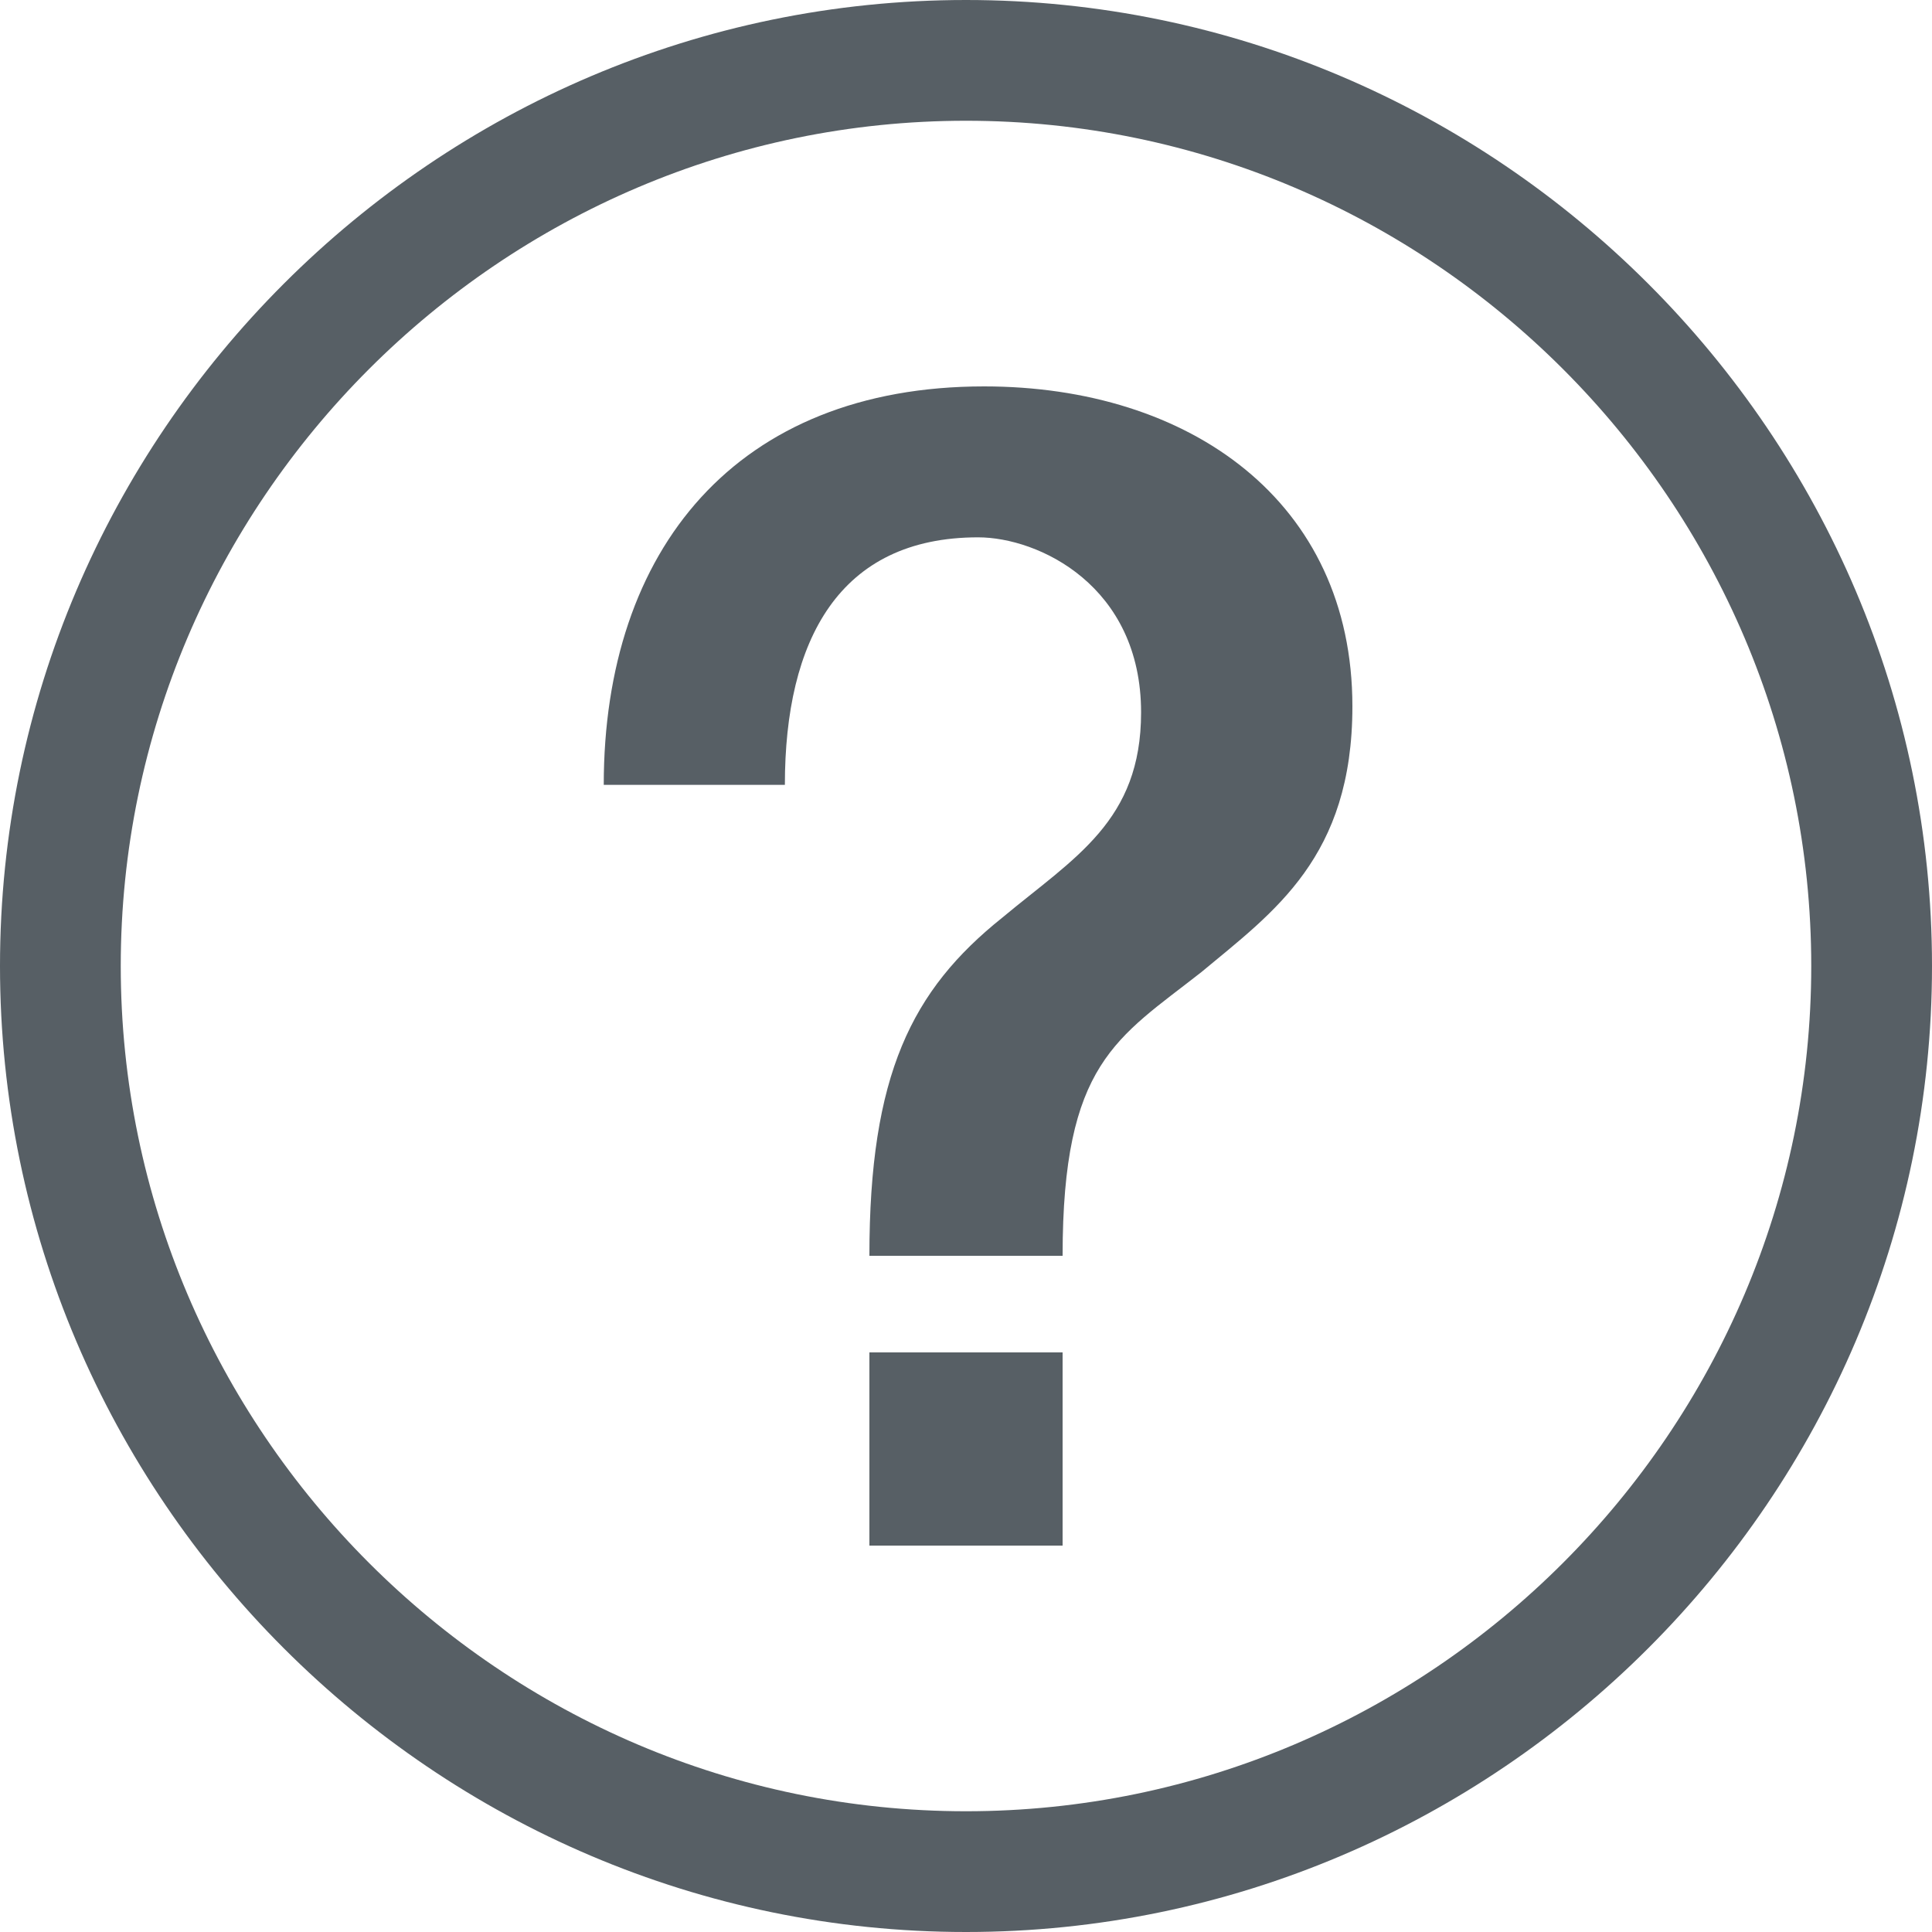
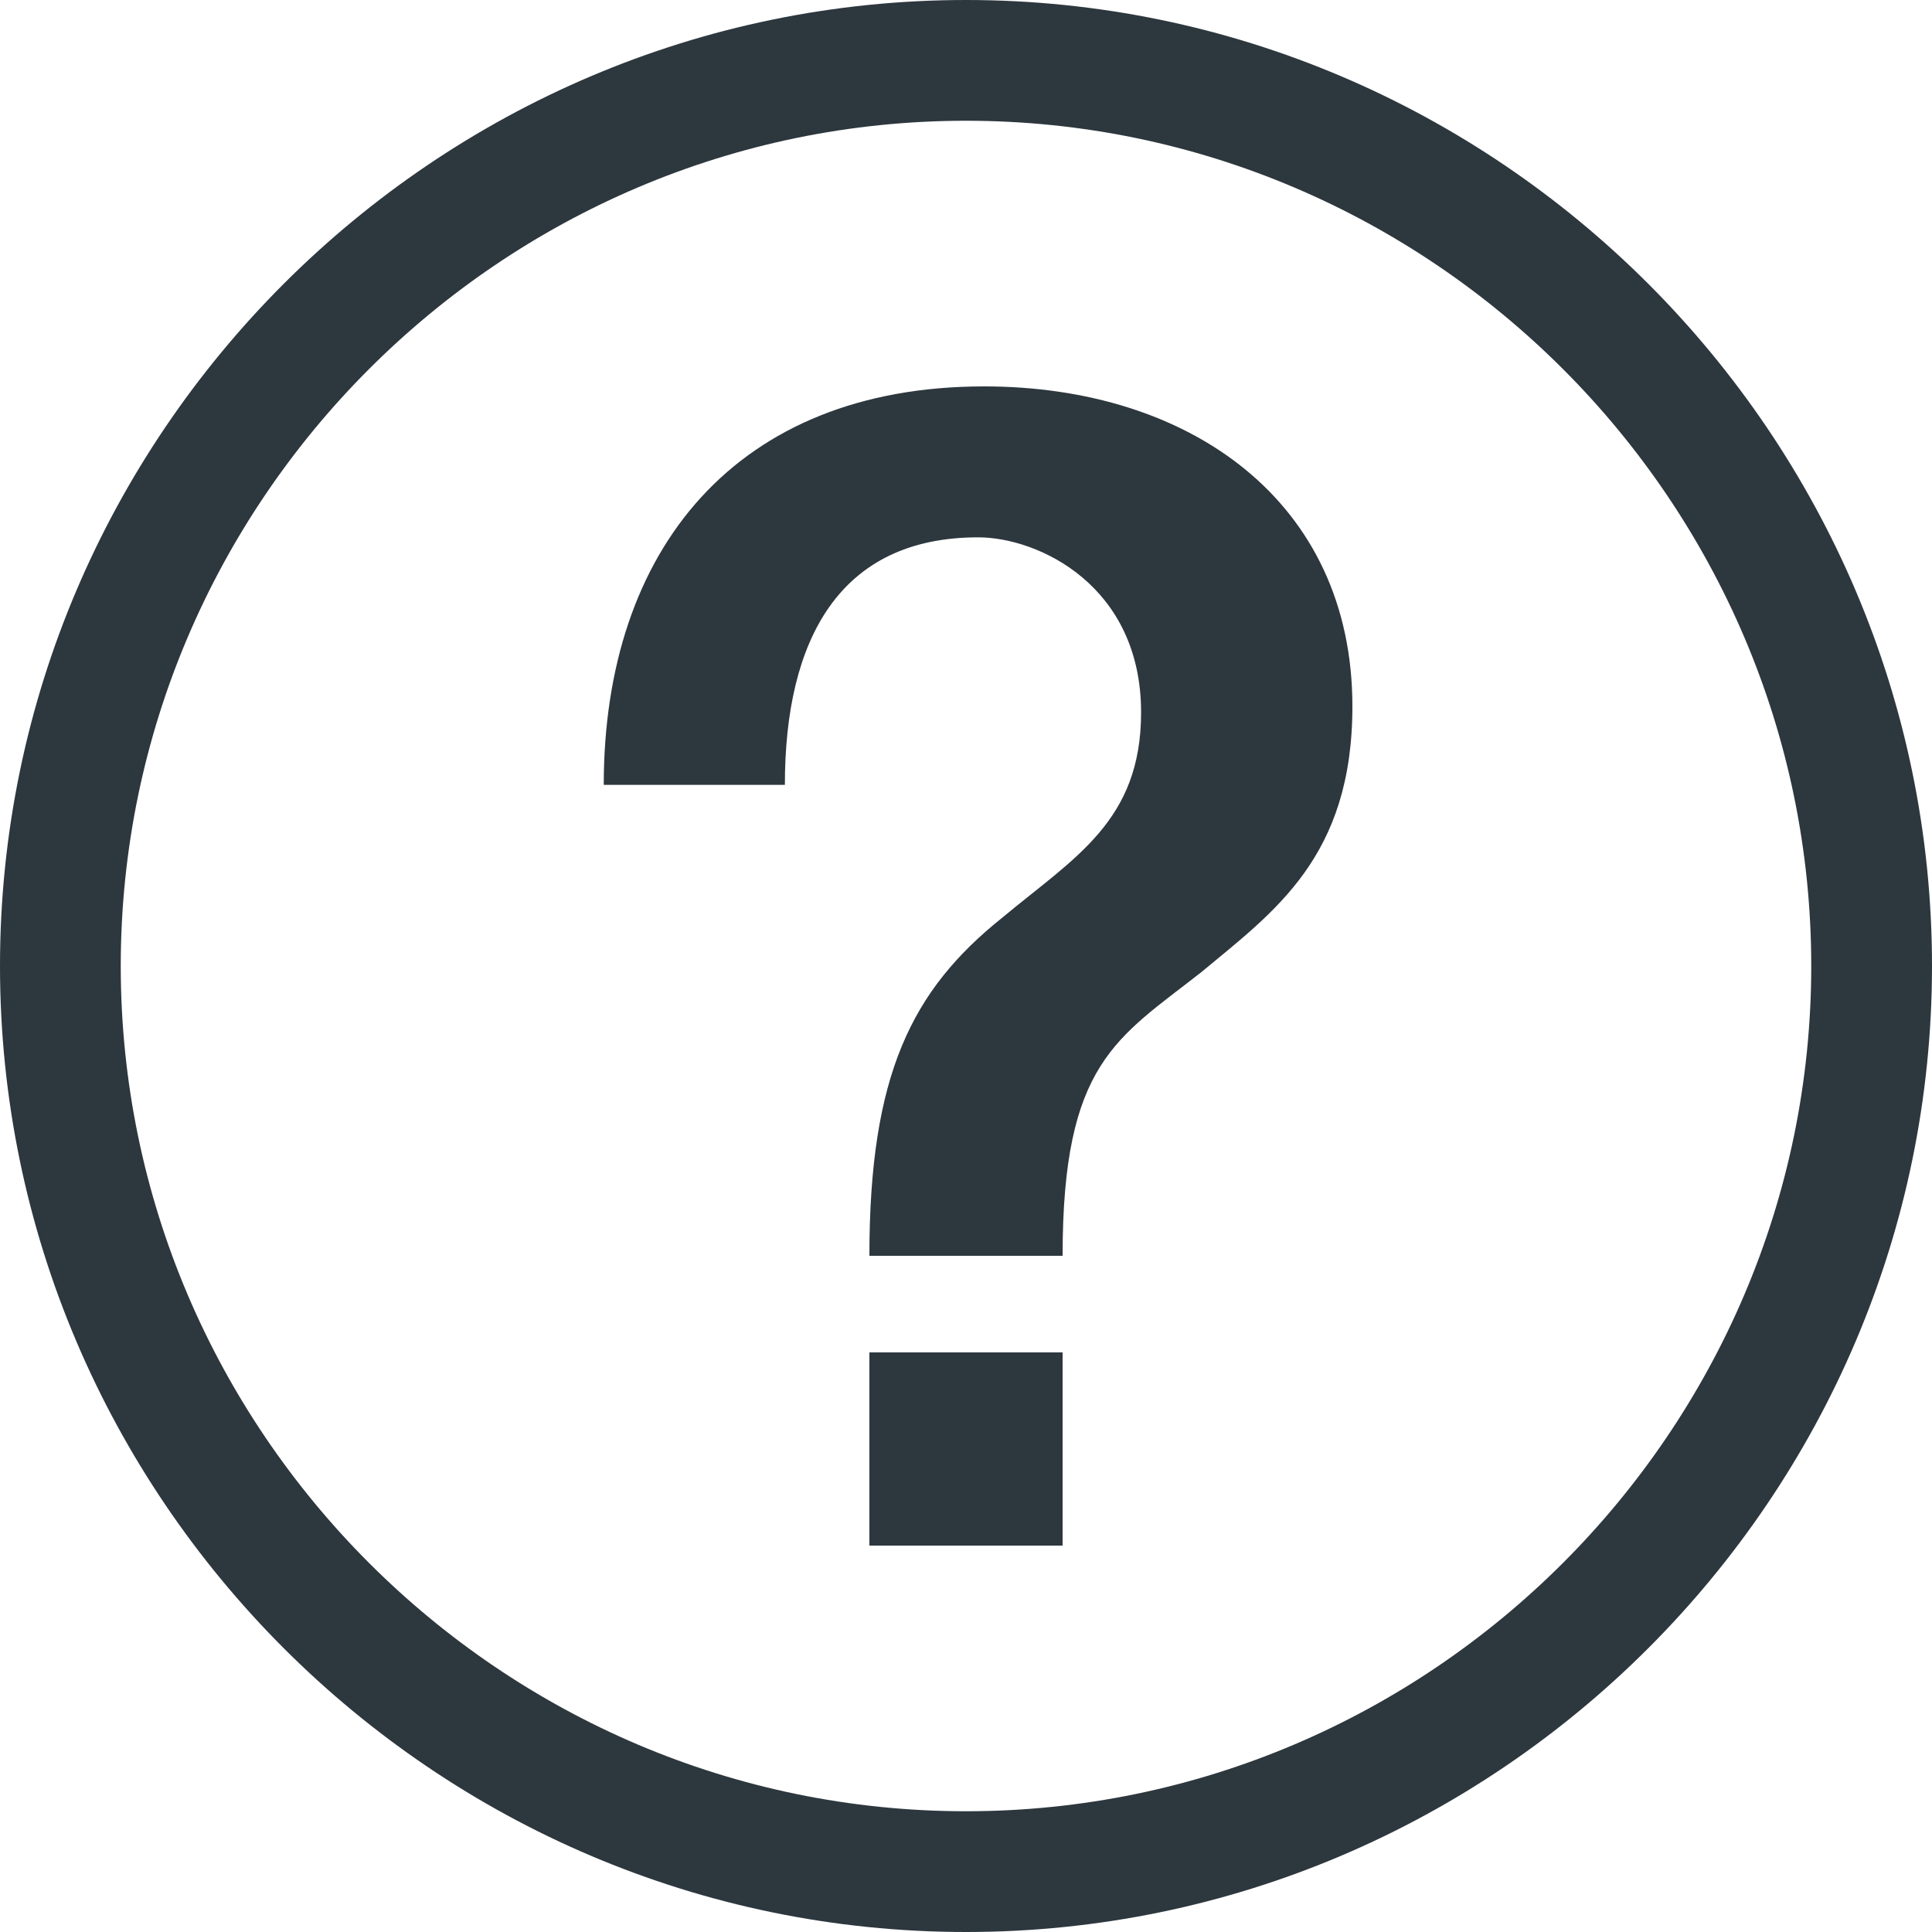
<svg xmlns="http://www.w3.org/2000/svg" version="1.1" width="32" height="32" viewBox="0 0 32 32">
-   <path fill="#575f65" class="icons-background" d="M32 16c0 8.8-7.2 16-16 16s-16-7.2-16-16 7.2-16 16-16 16 7.2 16 16zM16 2c-7.7 0-14 6.3-14 14s6.3 14 14 14 14-6.3 14-14-6.3-14-14-14z" />
-   <path fill="#575f65" class="icons-background" d="M14.4 25.6h3.2v-3.2h-3.2v3.2zM13 13c0-2.4 0.9-4.1 3.2-4.1 1 0 2.7 0.8 2.7 2.9 0 1.8-1.1 2.4-2.3 3.4-1.5 1.2-2.2 2.6-2.2 5.6h3.2c0-3.2 0.9-3.6 2.3-4.7 1.2-1 2.5-1.9 2.5-4.4 0-3.4-2.7-5.3-6.1-5.3-4.1 0-6.3 2.7-6.3 6.6h3z" />
+   <path fill="#2d373e" class="icons-background" d="M32 16c0 8.8-7.2 16-16 16s-16-7.2-16-16 7.2-16 16-16 16 7.2 16 16zM16 2c-7.7 0-14 6.3-14 14s6.3 14 14 14 14-6.3 14-14-6.3-14-14-14z" />
+   <path fill="#2d373e" class="icons-background" d="M14.4 25.6h3.2v-3.2h-3.2v3.2zM13 13c0-2.4 0.9-4.1 3.2-4.1 1 0 2.7 0.8 2.7 2.9 0 1.8-1.1 2.4-2.3 3.4-1.5 1.2-2.2 2.6-2.2 5.6h3.2c0-3.2 0.9-3.6 2.3-4.7 1.2-1 2.5-1.9 2.5-4.4 0-3.4-2.7-5.3-6.1-5.3-4.1 0-6.3 2.7-6.3 6.6h3z" />
</svg>
